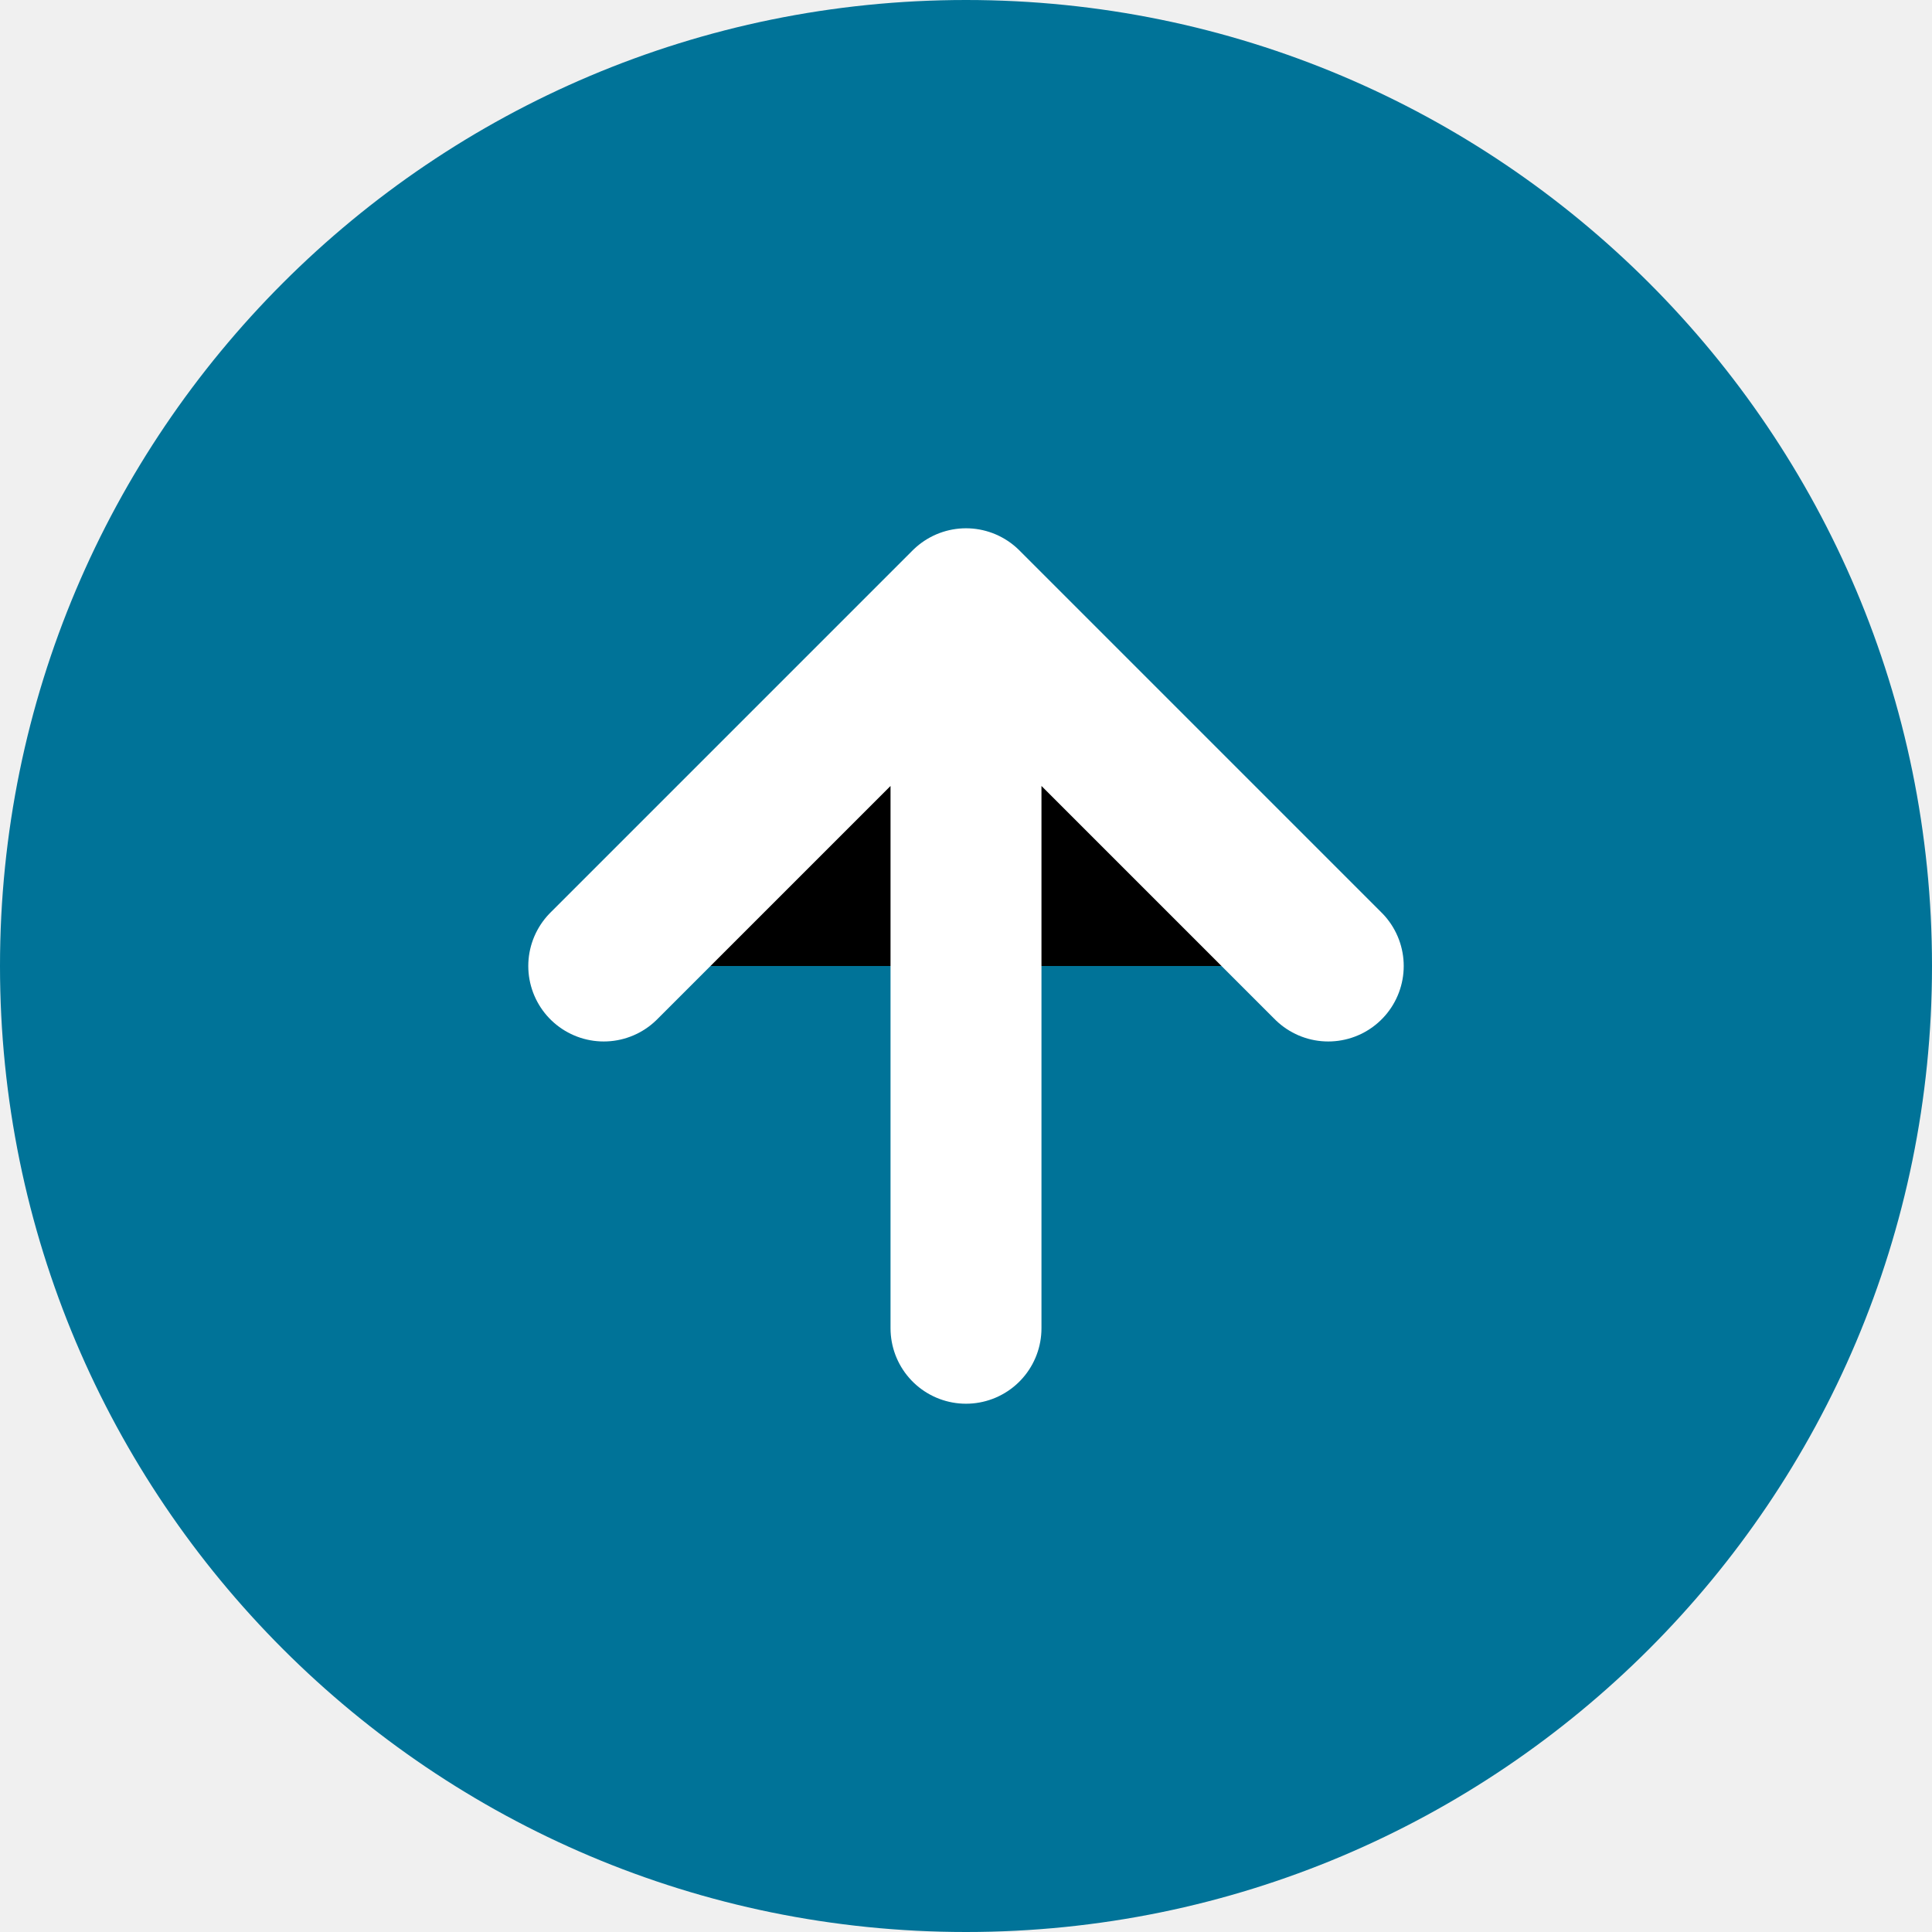
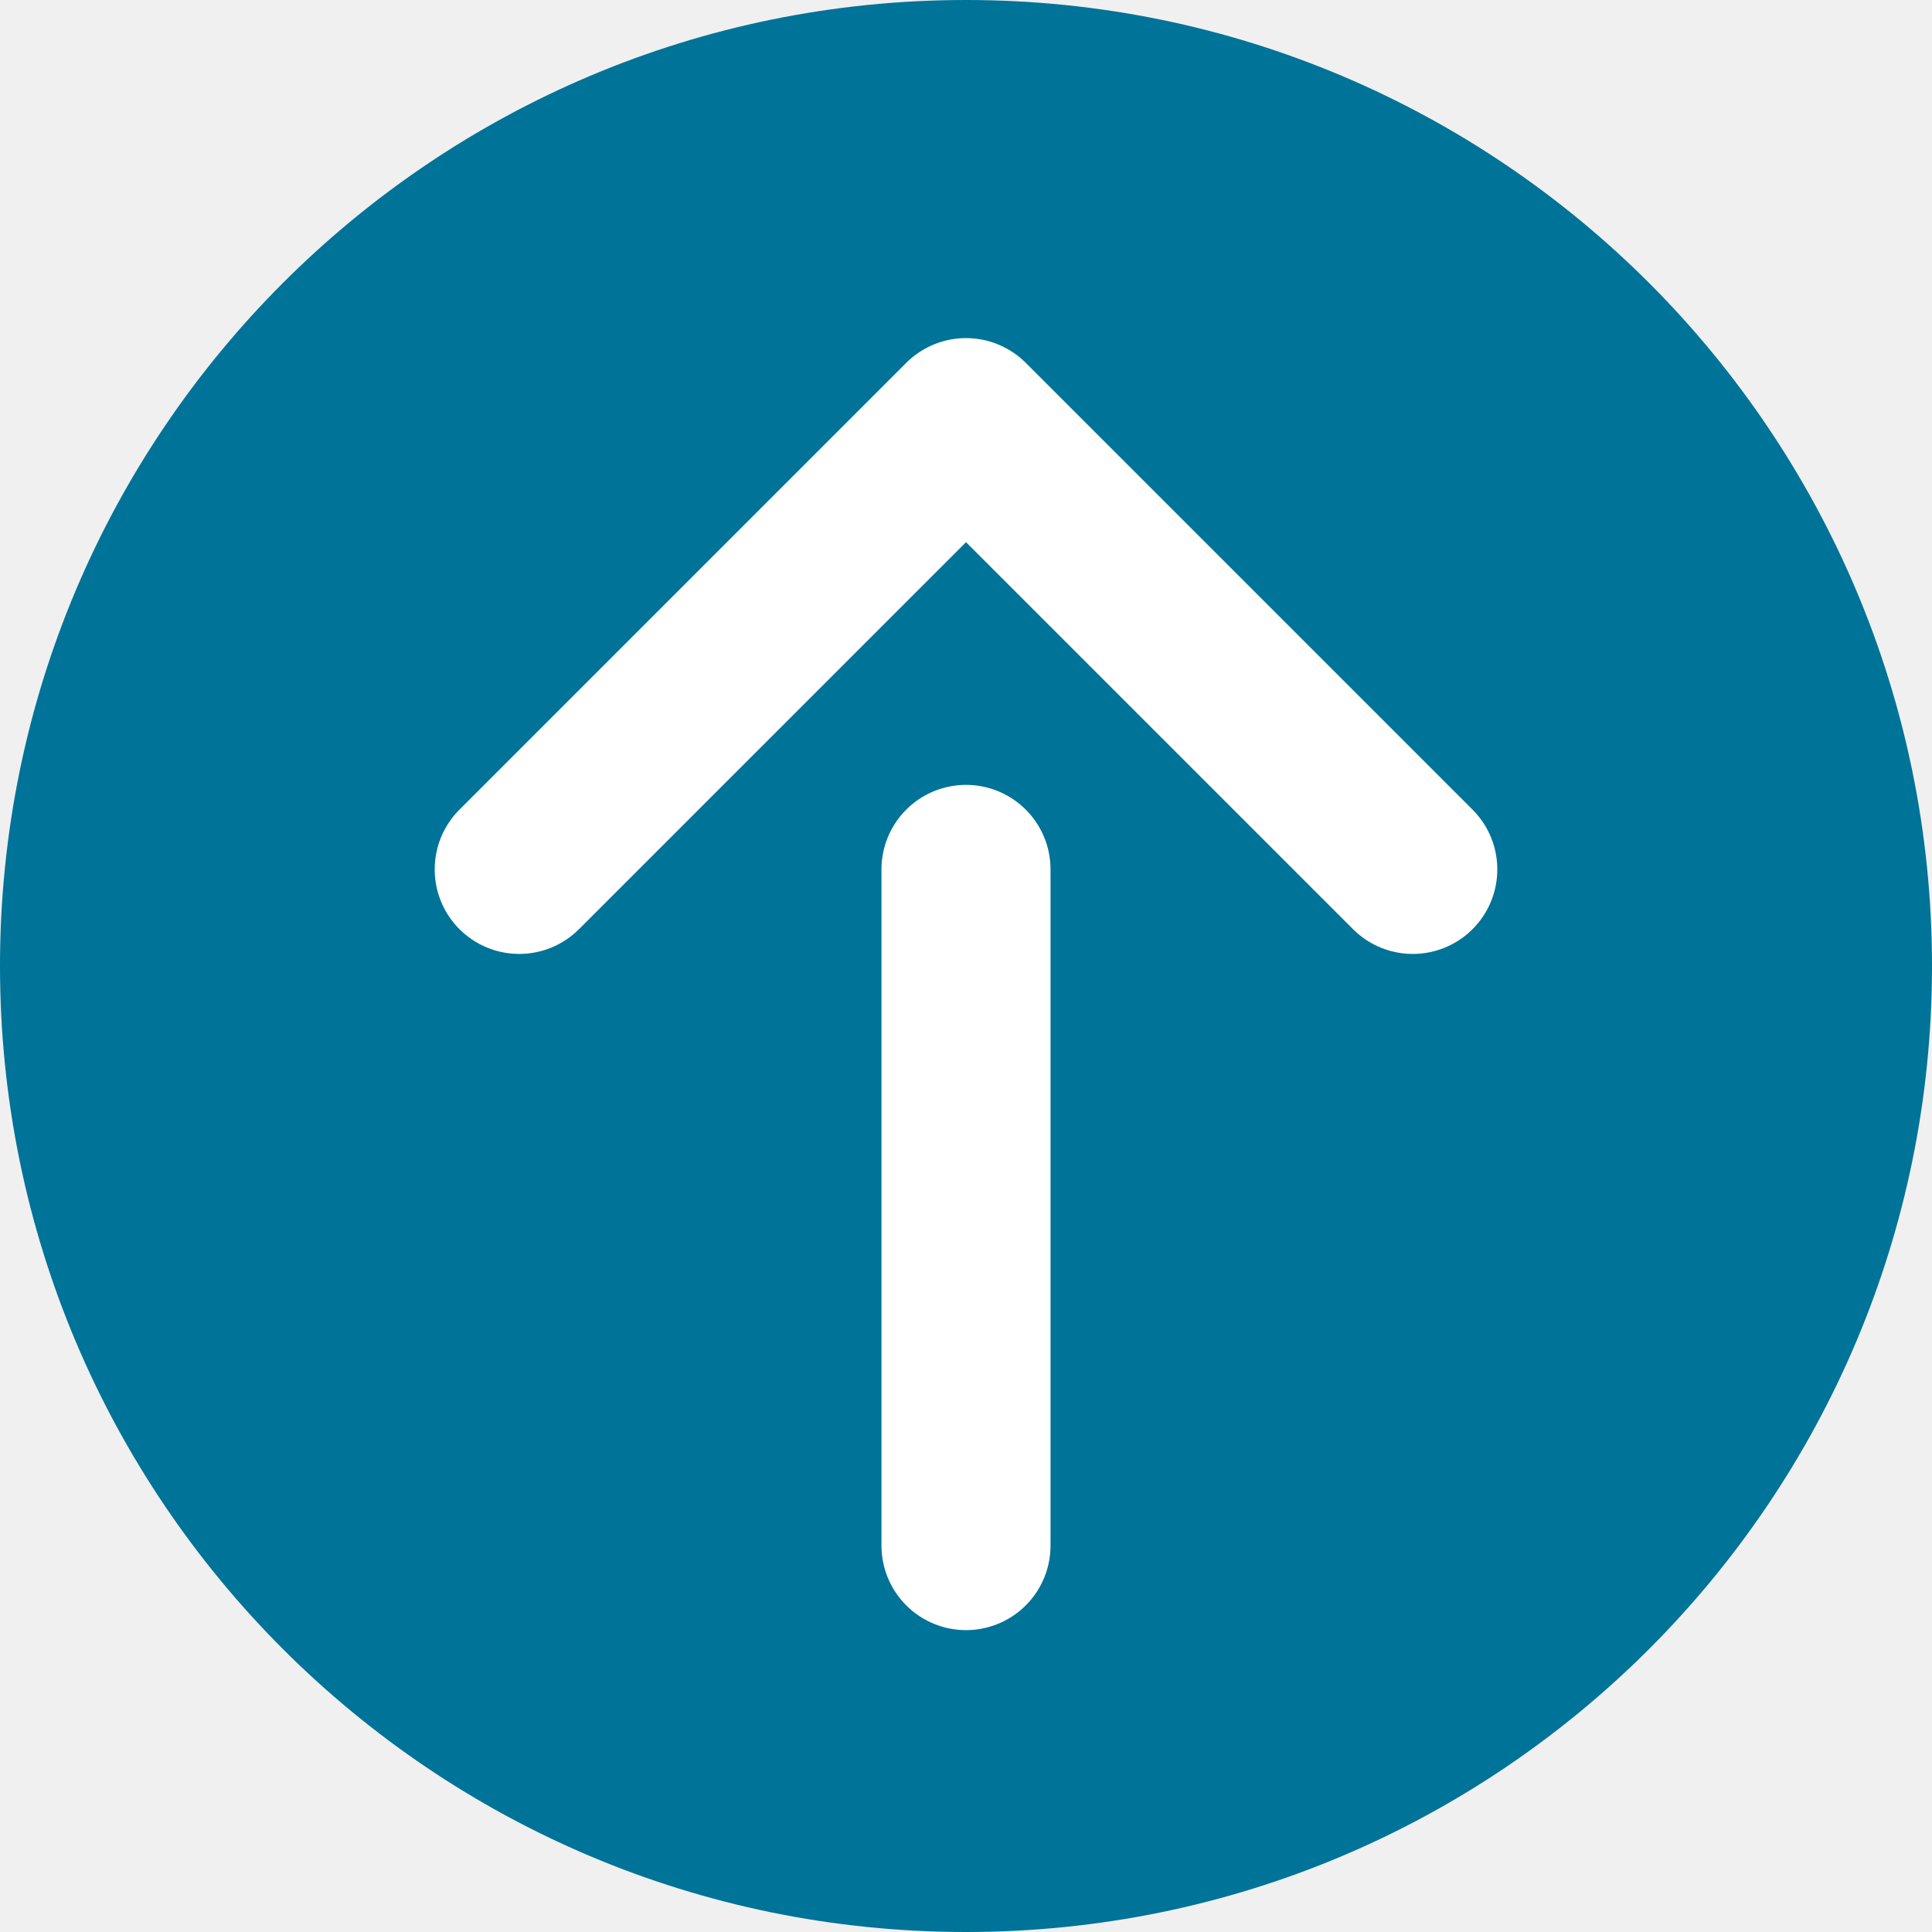
<svg xmlns="http://www.w3.org/2000/svg" viewBox="0 0 32 32">
  <circle cx="16" cy="16" r="16" fill="#007398" />
-   <path d="M16 22V10M10 16l6-6 6 6" stroke="#ffffff" stroke-width="2.5" stroke-linecap="round" stroke-linejoin="round" />
+   <path d="M16 25.6V14.4M8.6 14.4L16 7 23.4 14.4" stroke="#ffffff" stroke-width="2.8" stroke-linecap="round" stroke-linejoin="round" fill="none" />
</svg>
